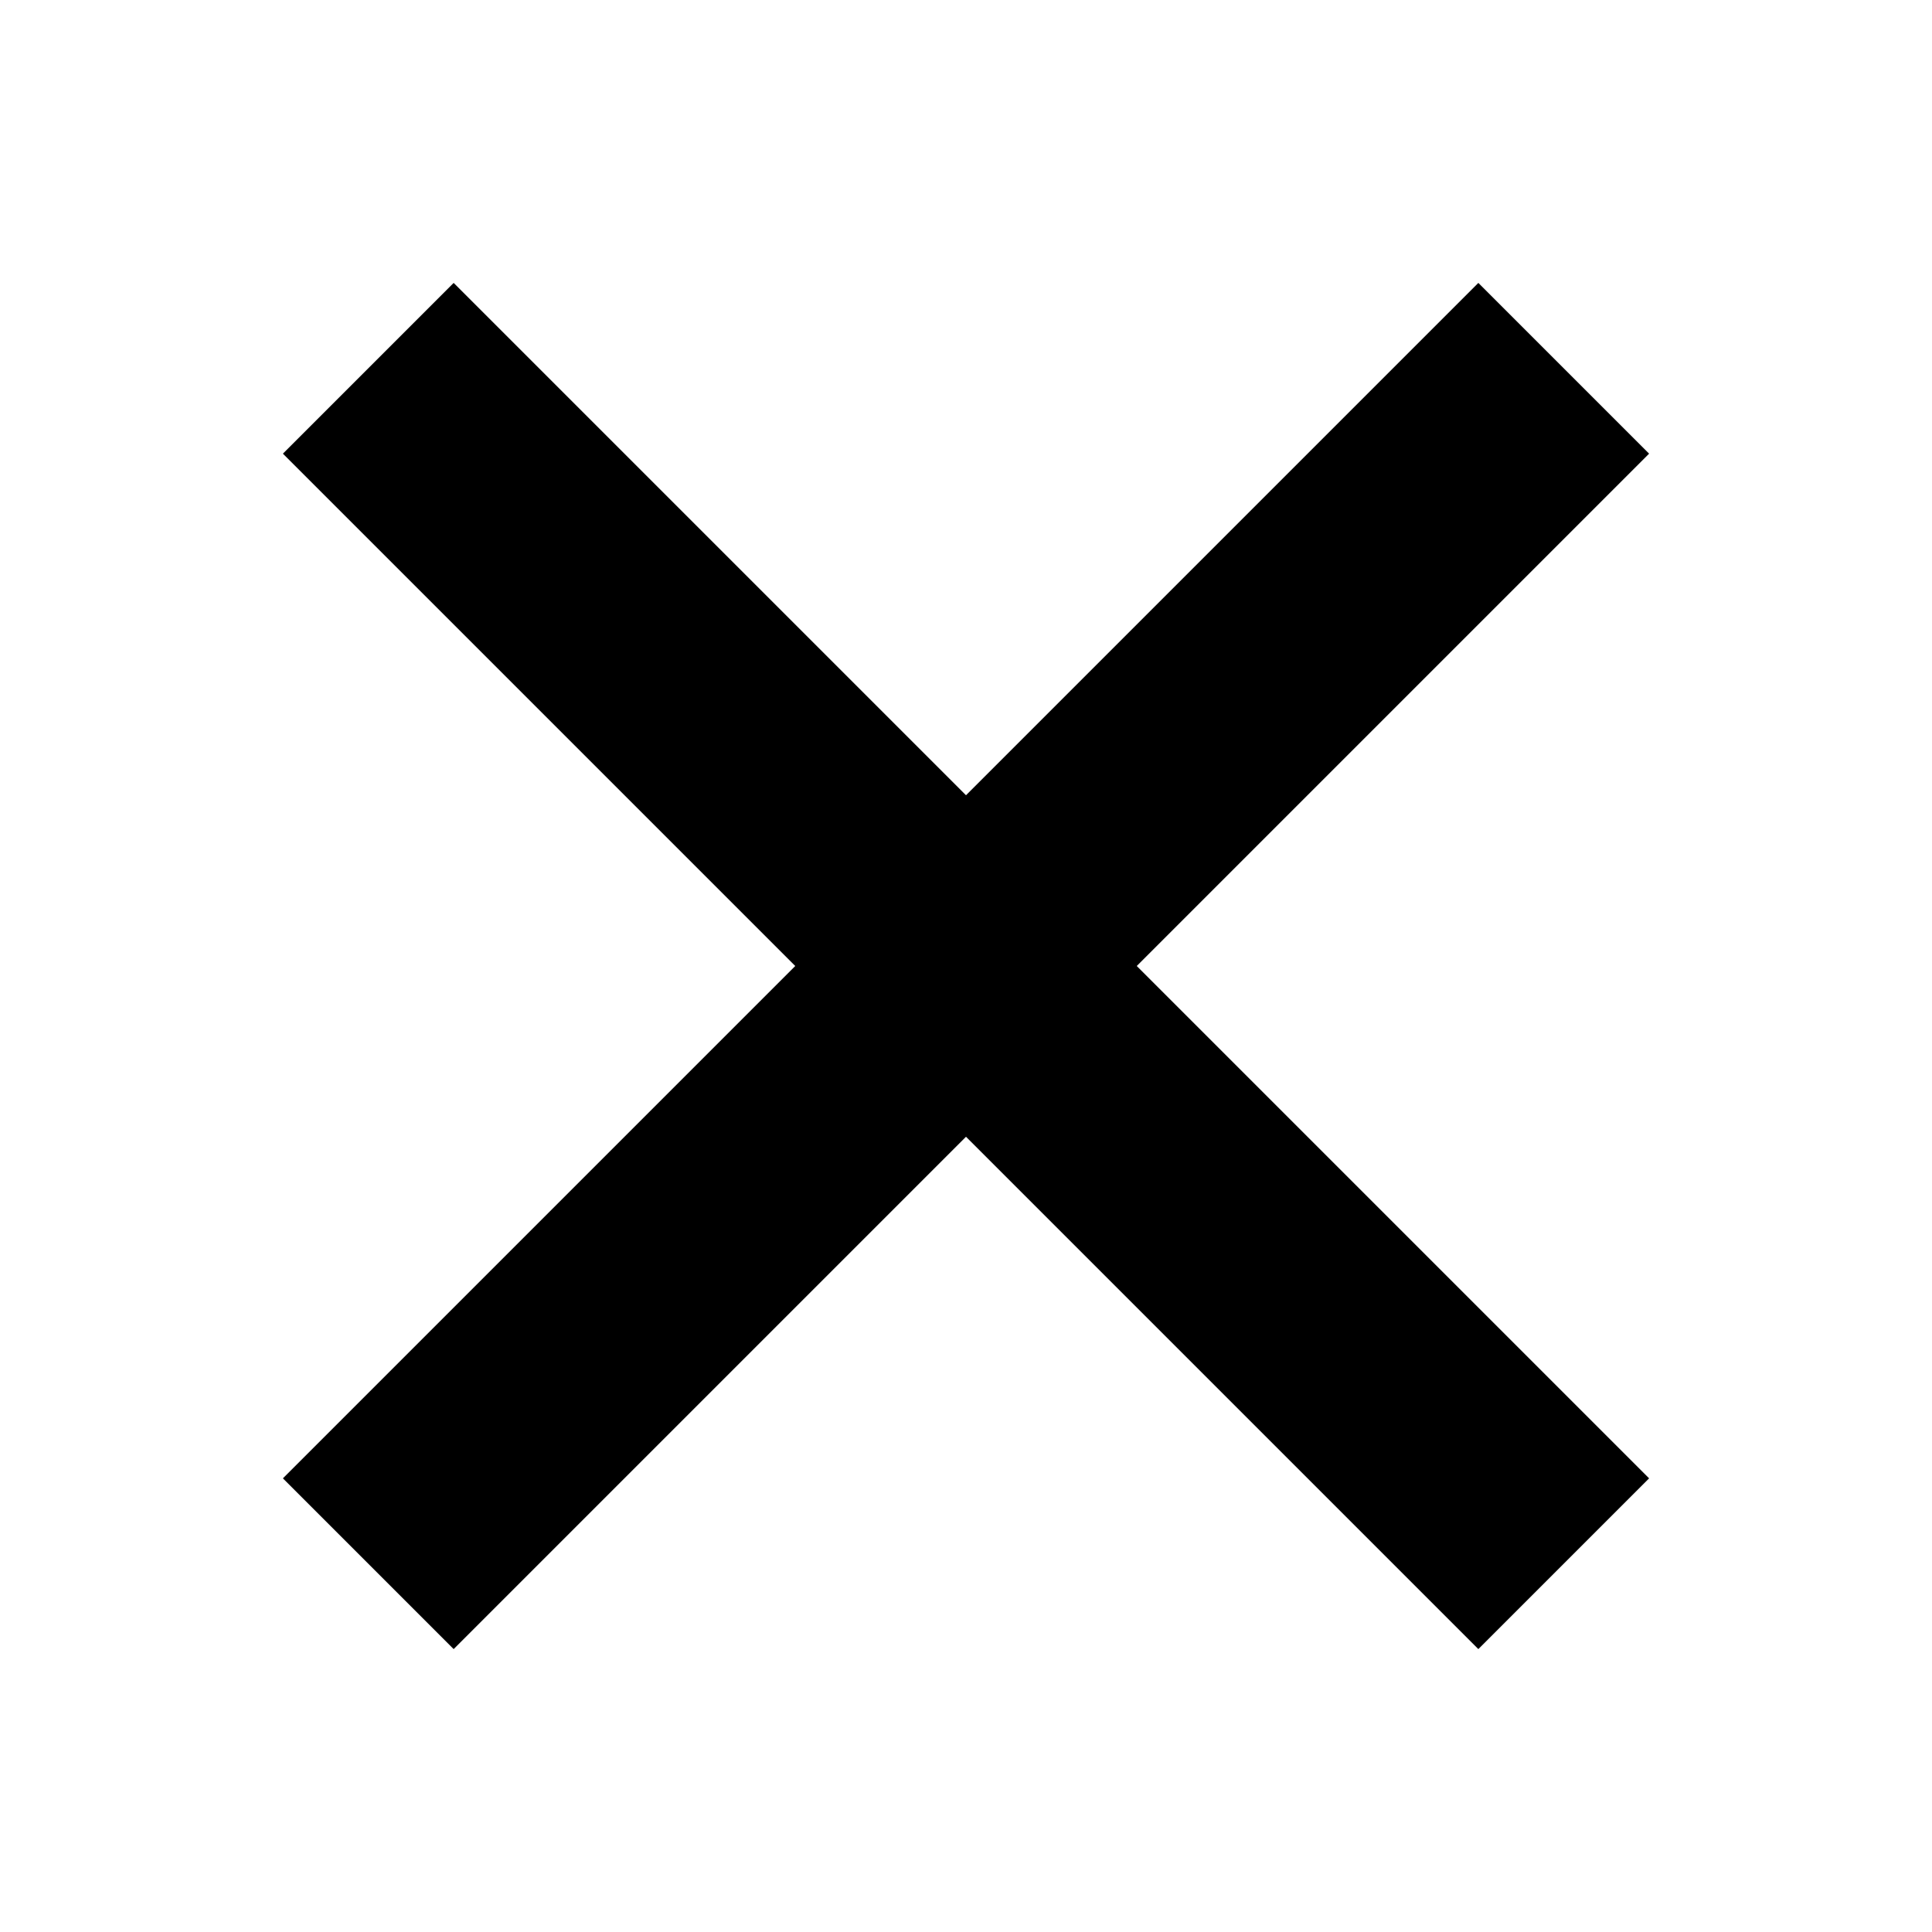
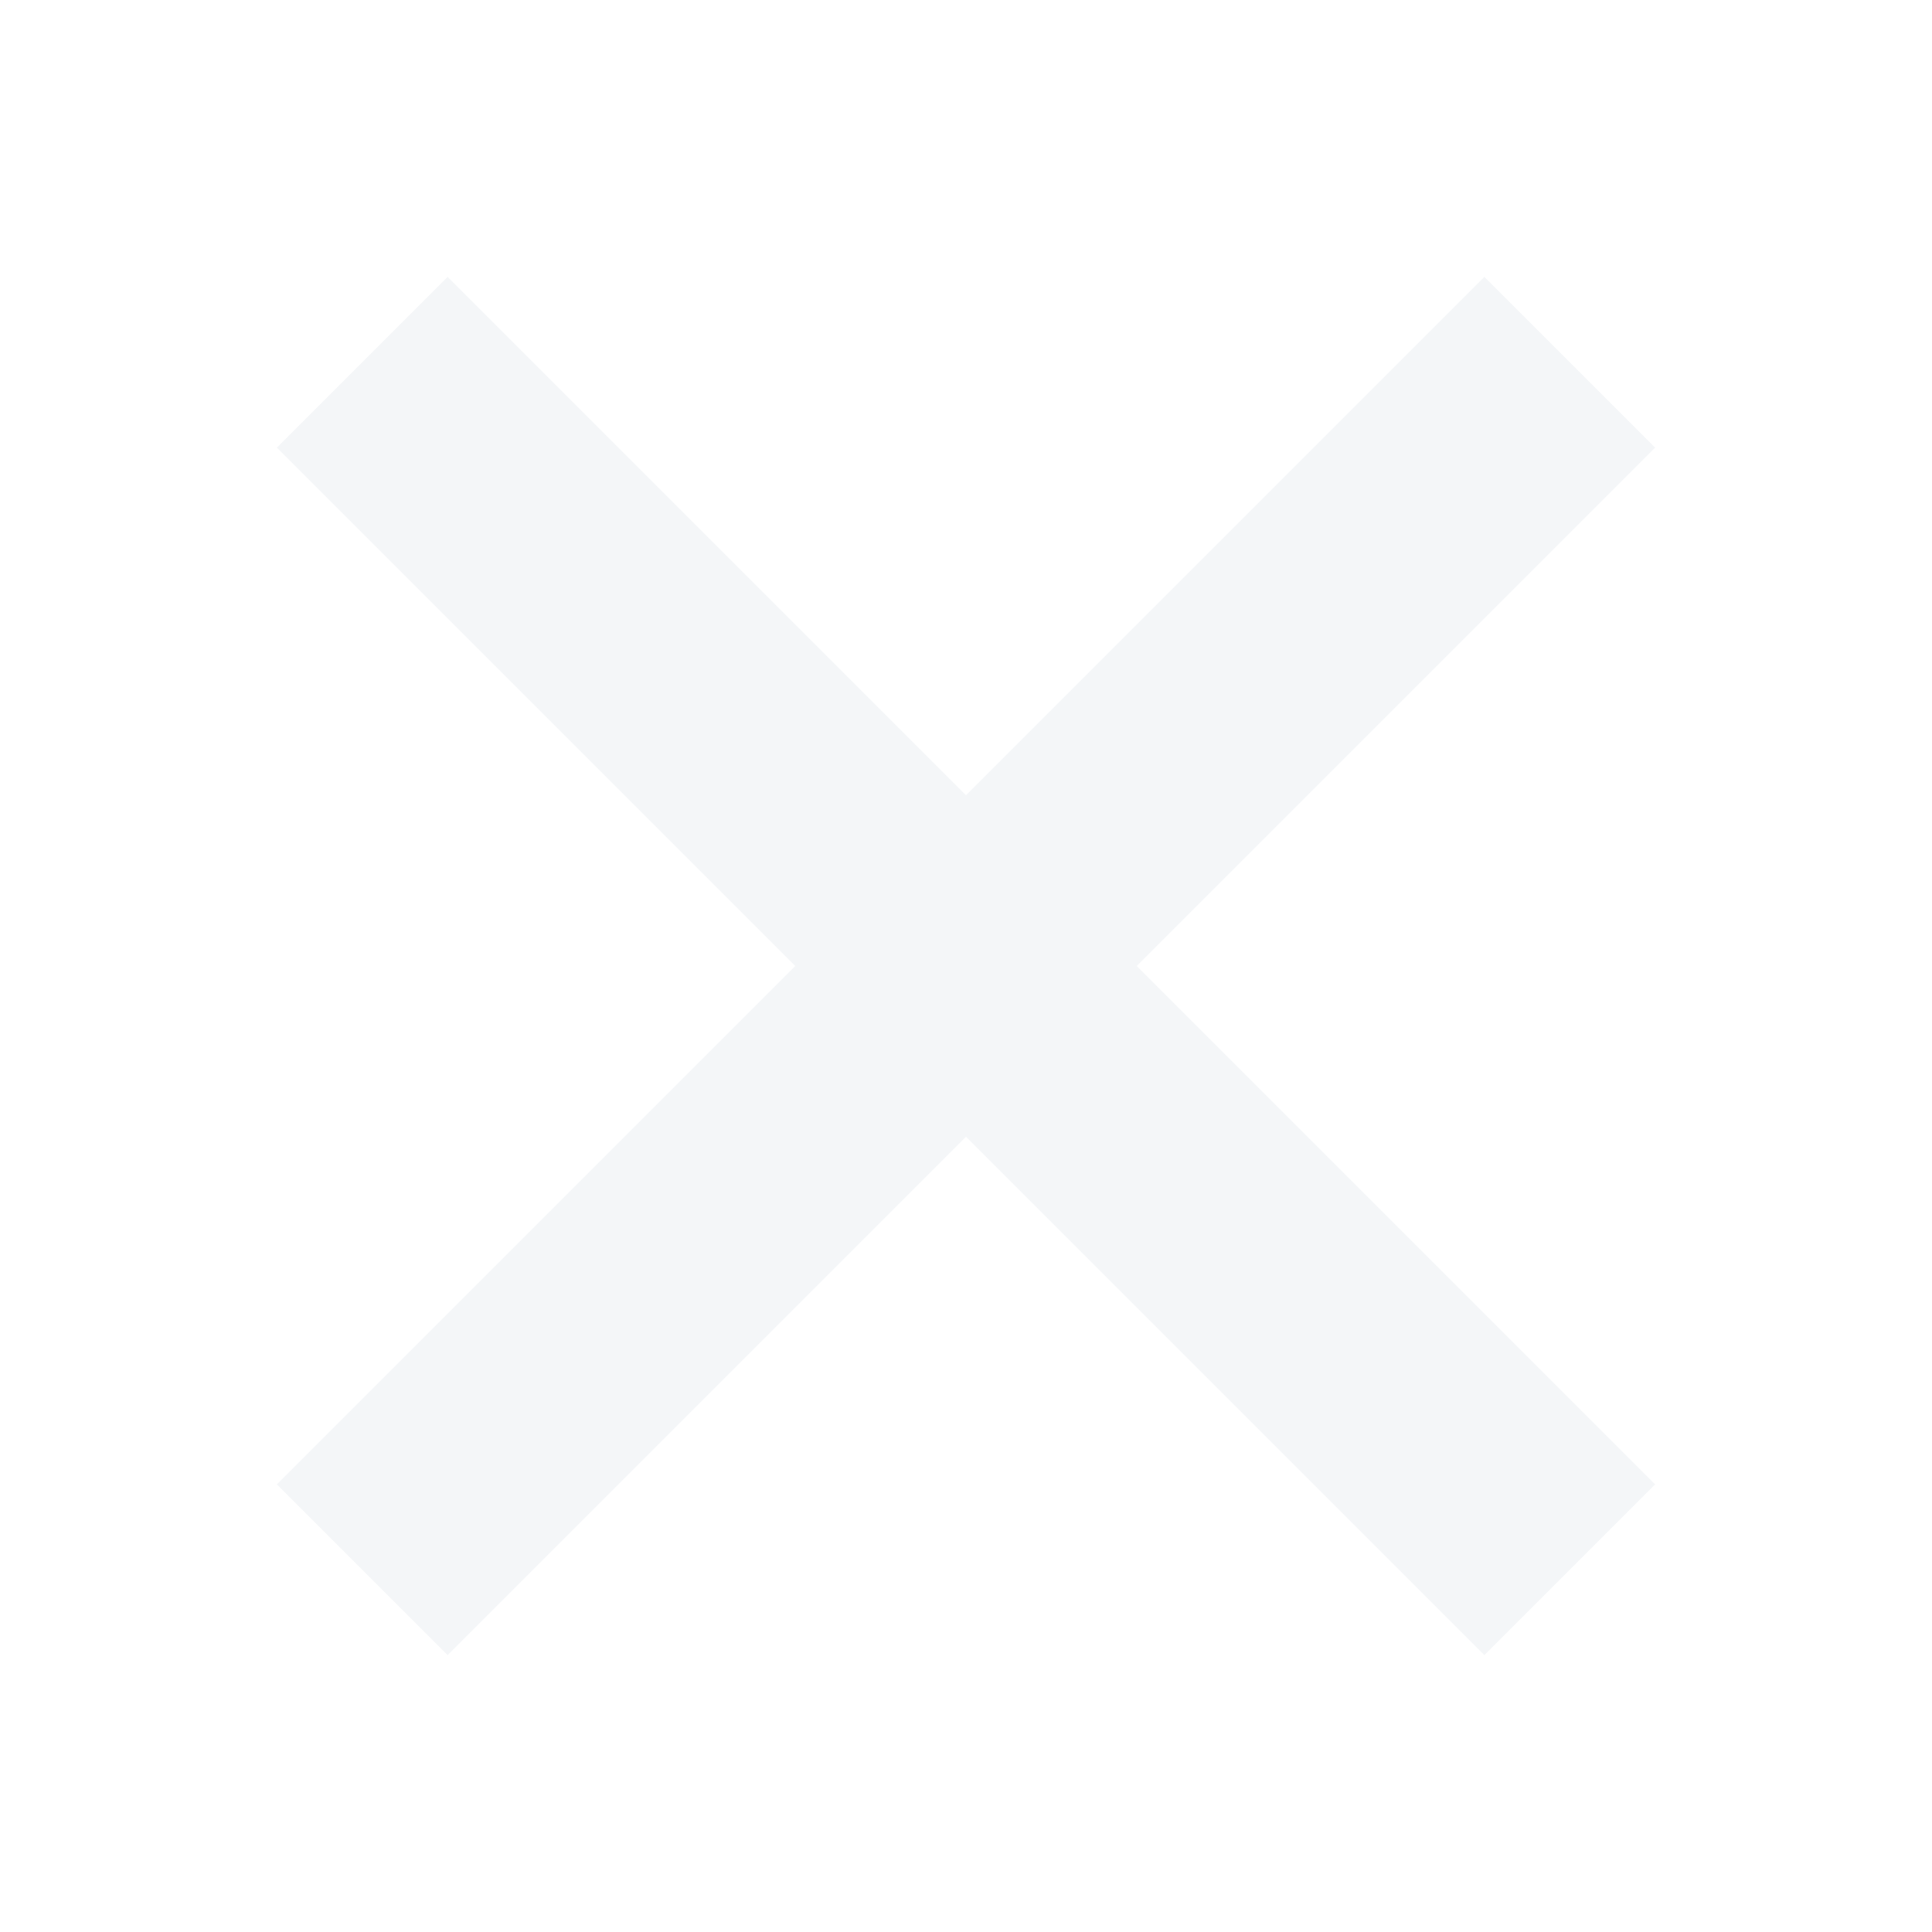
- <svg xmlns="http://www.w3.org/2000/svg" width="16" height="16" fill="none">
-   <path d="M12.243 13.657L8 9.414l-4.243 4.243-1.414-1.414L6.586 8 2.343 3.757l1.414-1.414L8 6.586l4.243-4.243 1.414 1.414L9.414 8l4.243 4.243-1.414 1.414z" fill="currentColor" />
+ <svg xmlns="http://www.w3.org/2000/svg" width="16" height="16" viewBox="0 0 16 16" fill="none">
+   <path d="M3 13L8 8L13 13" stroke="#F4F6F8" stroke-width="2" />
+   <path d="M13 3L8 8L3 3" stroke="#F4F6F8" stroke-width="2" />
</svg>
